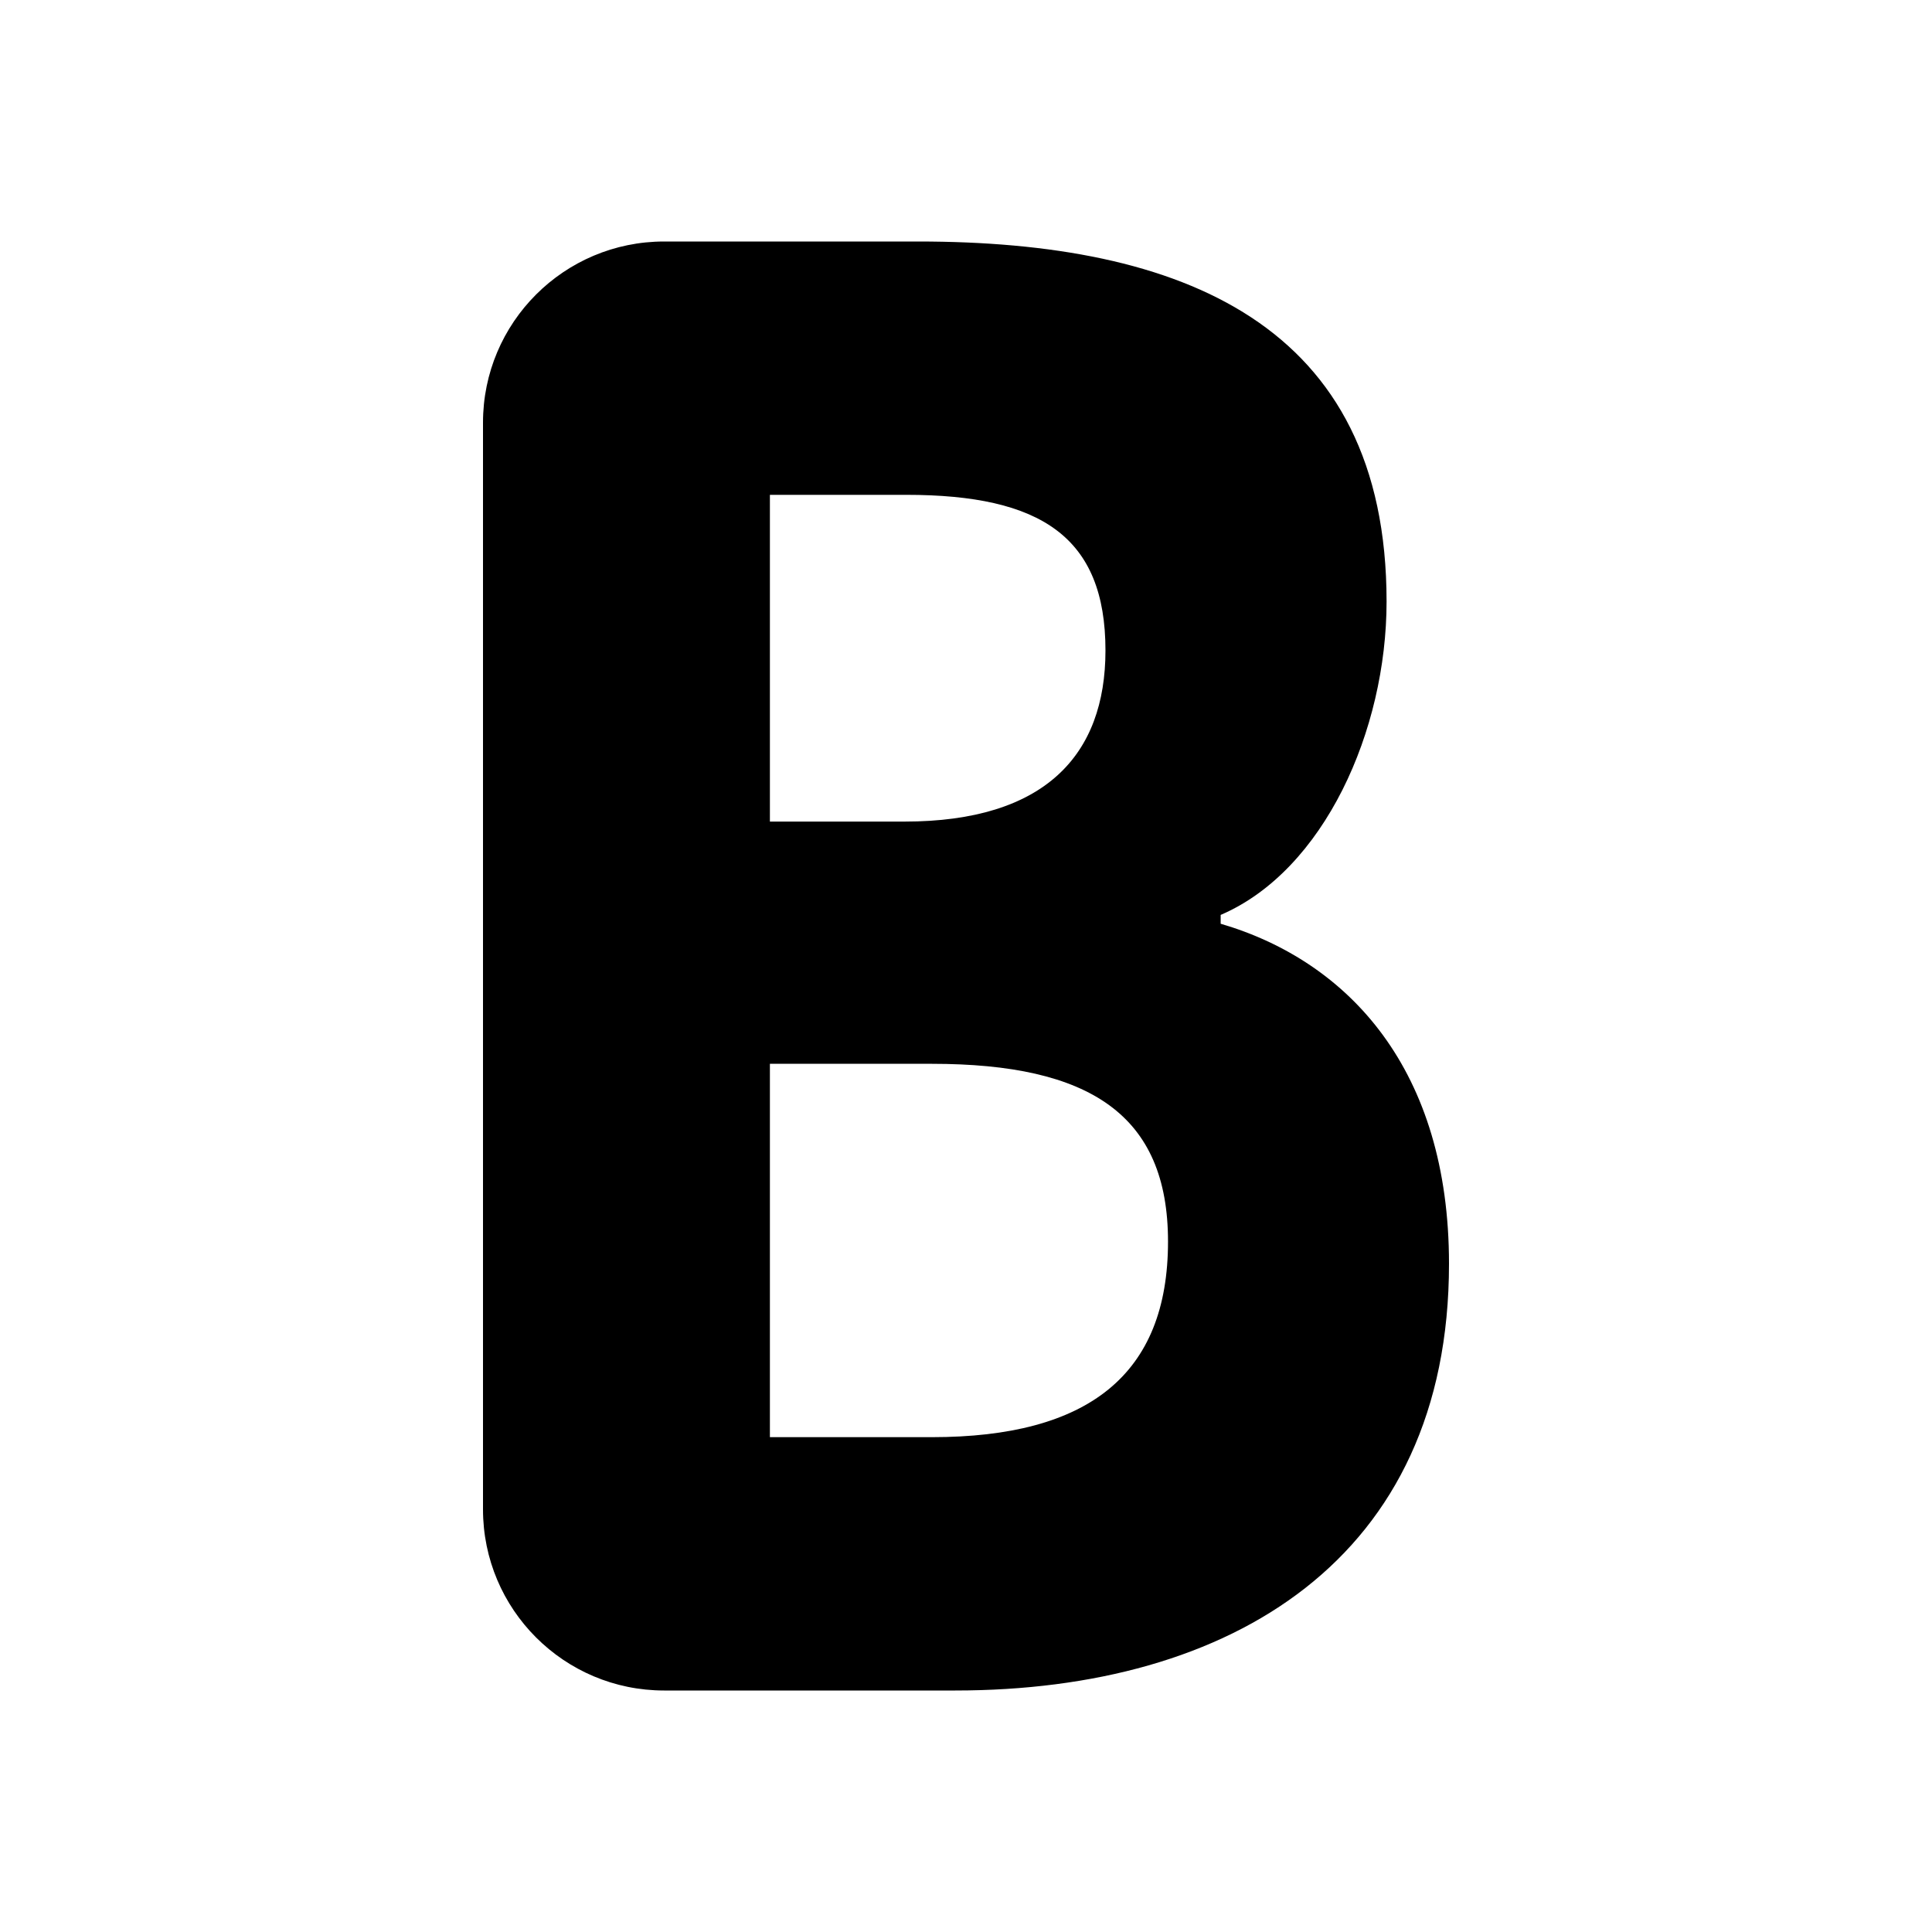
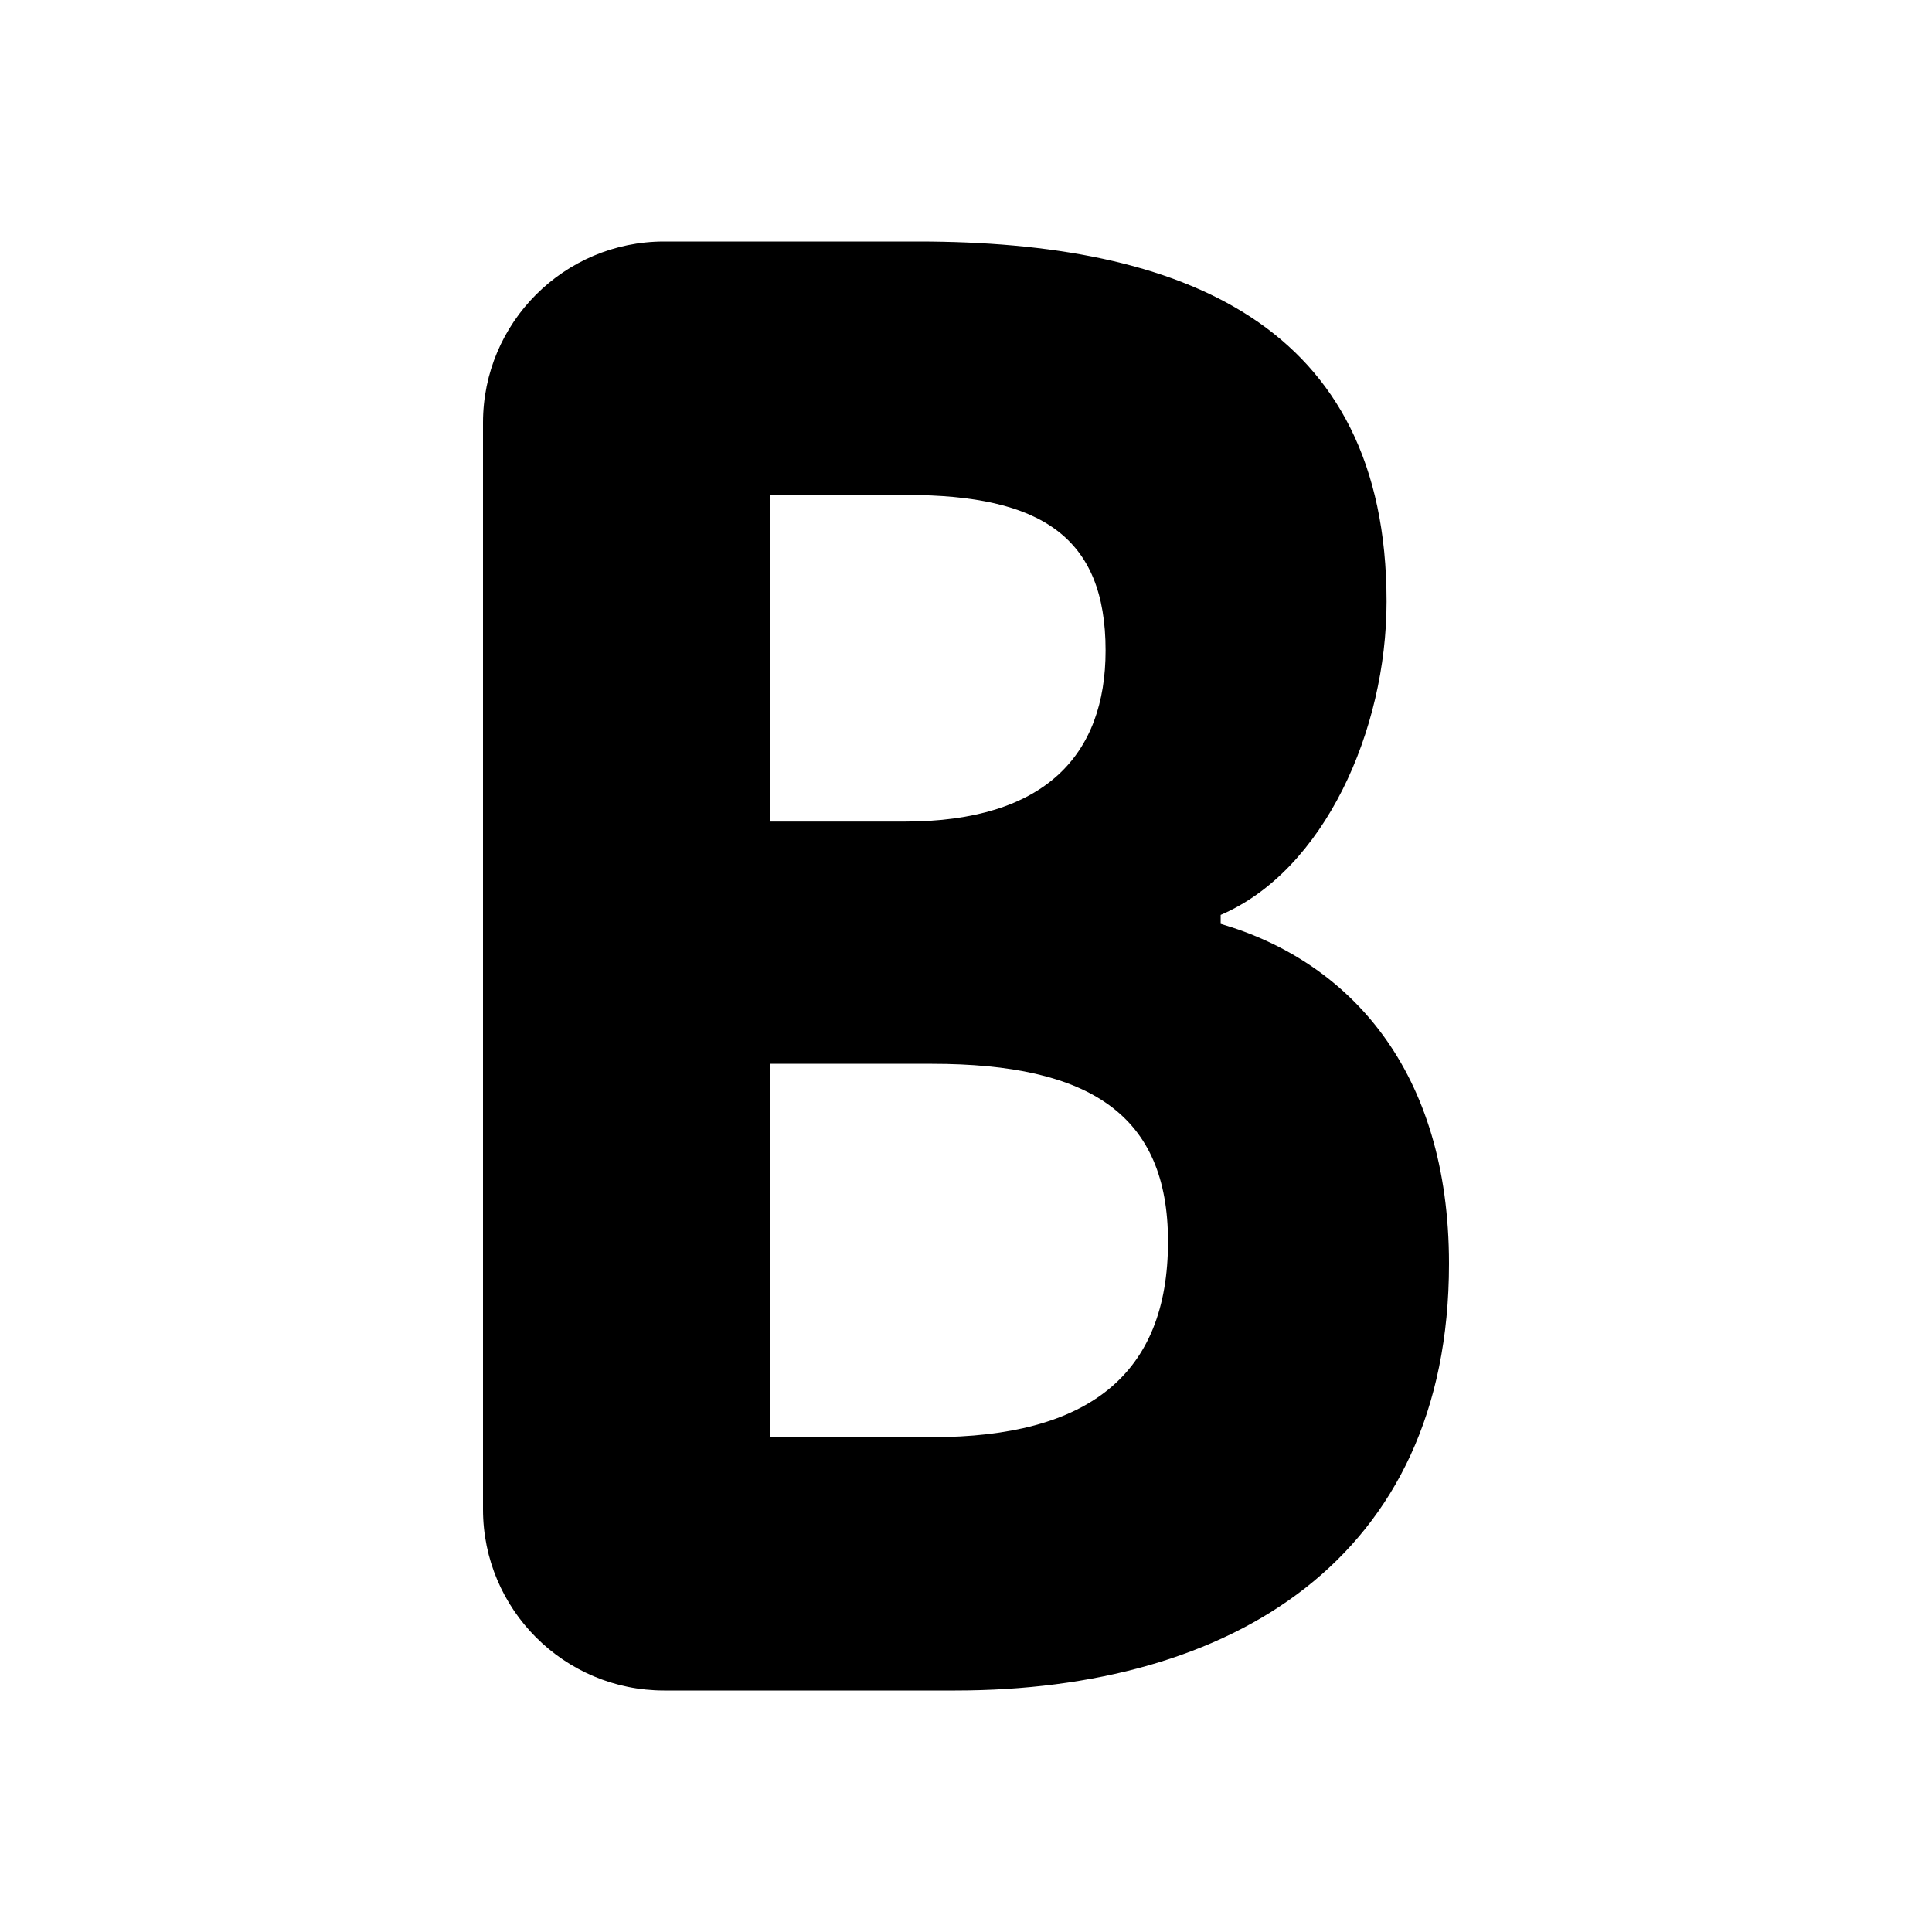
- <svg xmlns="http://www.w3.org/2000/svg" width="16" height="16" viewBox="0 0 16 16">
-   <path d="M4 12.5v-9A1.5 1.5 0 0 1 5.5 2h2.104c2.182 0 3.879.681 3.879 2.982 0 1.067-.517 2.227-1.374 2.595v.073C11.176 7.963 12 8.865 12 10.466 12 12.914 10.19 14 7.911 14H5.5A1.5 1.5 0 0 1 4 12.5zm2.376-5.696H7.49c1.164 0 1.665-.552 1.665-1.417 0-.94-.534-1.289-1.649-1.289H6.376v2.706zm0 5.098h1.341c1.293 0 1.956-.515 1.956-1.62 0-1.049-.647-1.472-1.956-1.472H6.376v3.092z" fill="#000" fill-rule="evenodd" />
+ <svg xmlns="http://www.w3.org/2000/svg" xmlns:xlink="http://www.w3.org/1999/xlink" width="16" height="16" viewBox="0 0 16 16">
+   <defs>
+     <path d="M4 12.5v-9C4 2.672 4.672 2 5.5 2h2.104c2.182 0 3.879.681 3.879 2.982 0 1.067-.517 2.227-1.374 2.595v.074C11.176 7.963 12 8.865 12 10.466 12 12.914 10.19 14 7.911 14H5.5c-.828 0-1.5-.672-1.5-1.5zm2.376-5.696h1.115c1.164 0 1.665-.552 1.665-1.417 0-.939-.533-1.288-1.648-1.288H6.376v2.706zm0 5.098h1.341c1.293 0 1.956-.515 1.956-1.62 0-1.049-.646-1.472-1.956-1.472H6.376v3.092z" id="a" />
+   </defs>
+   <use xlink:href="#a" fill-rule="evenodd" />
</svg>
